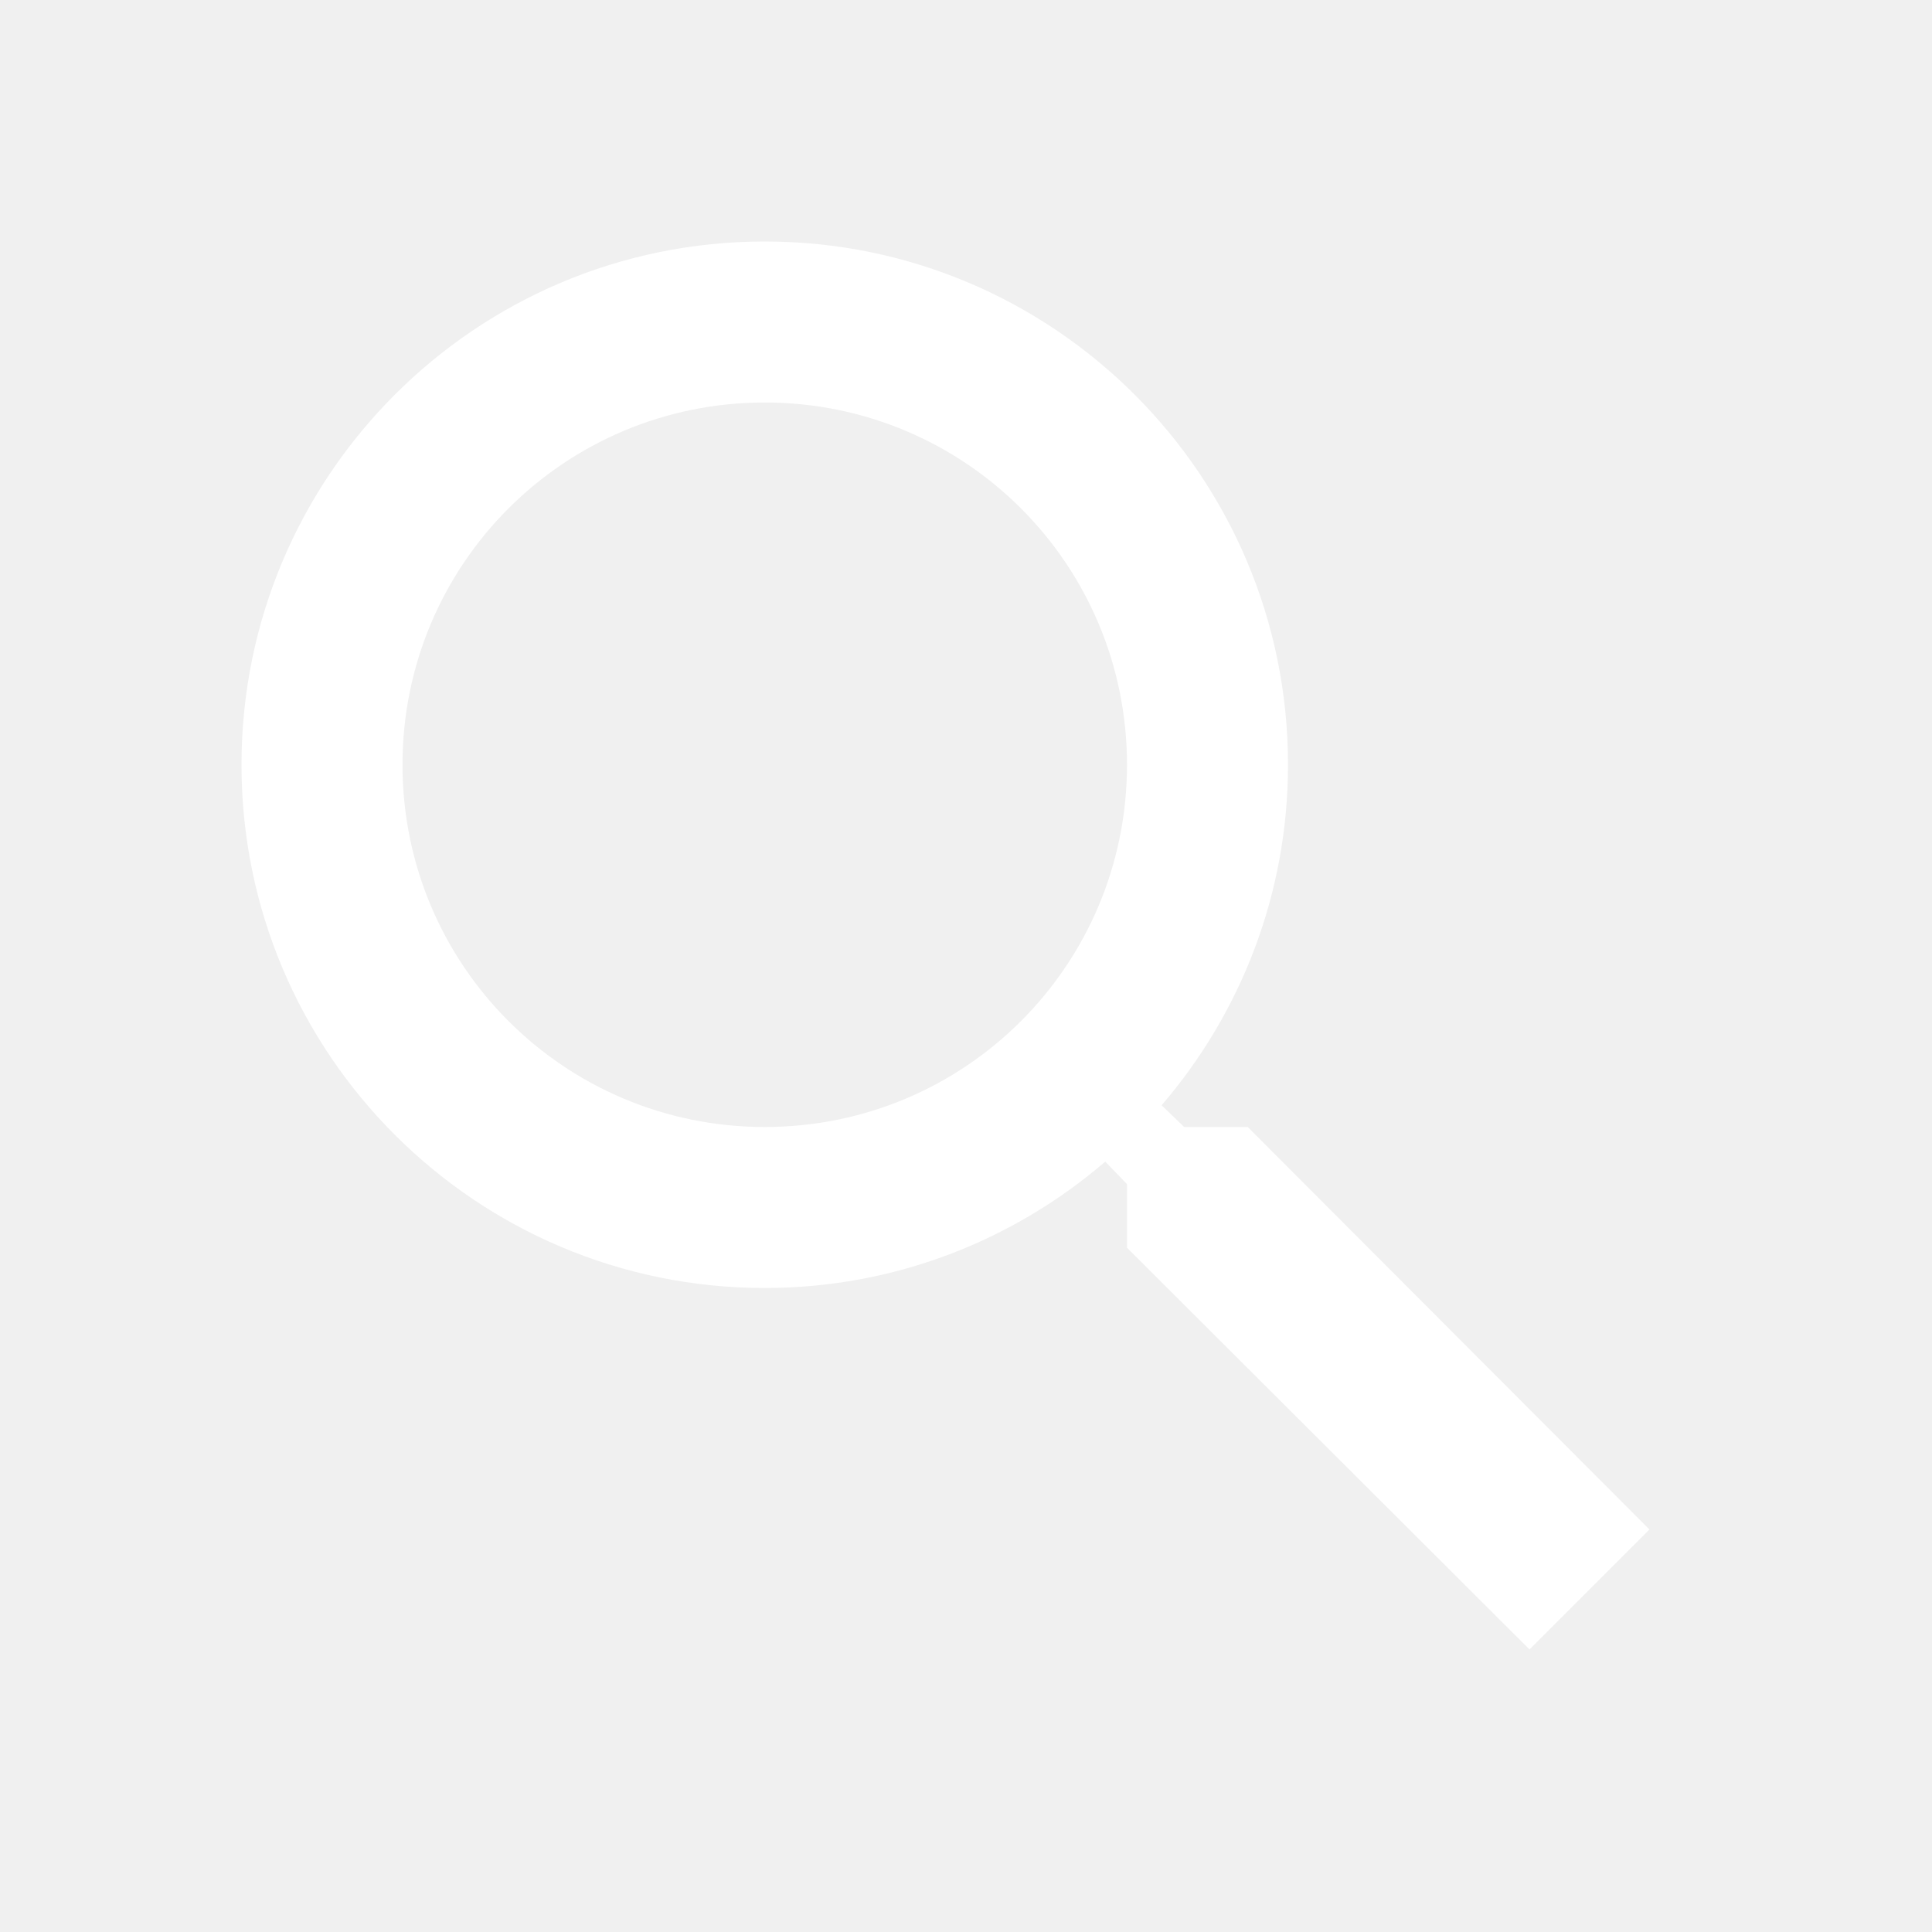
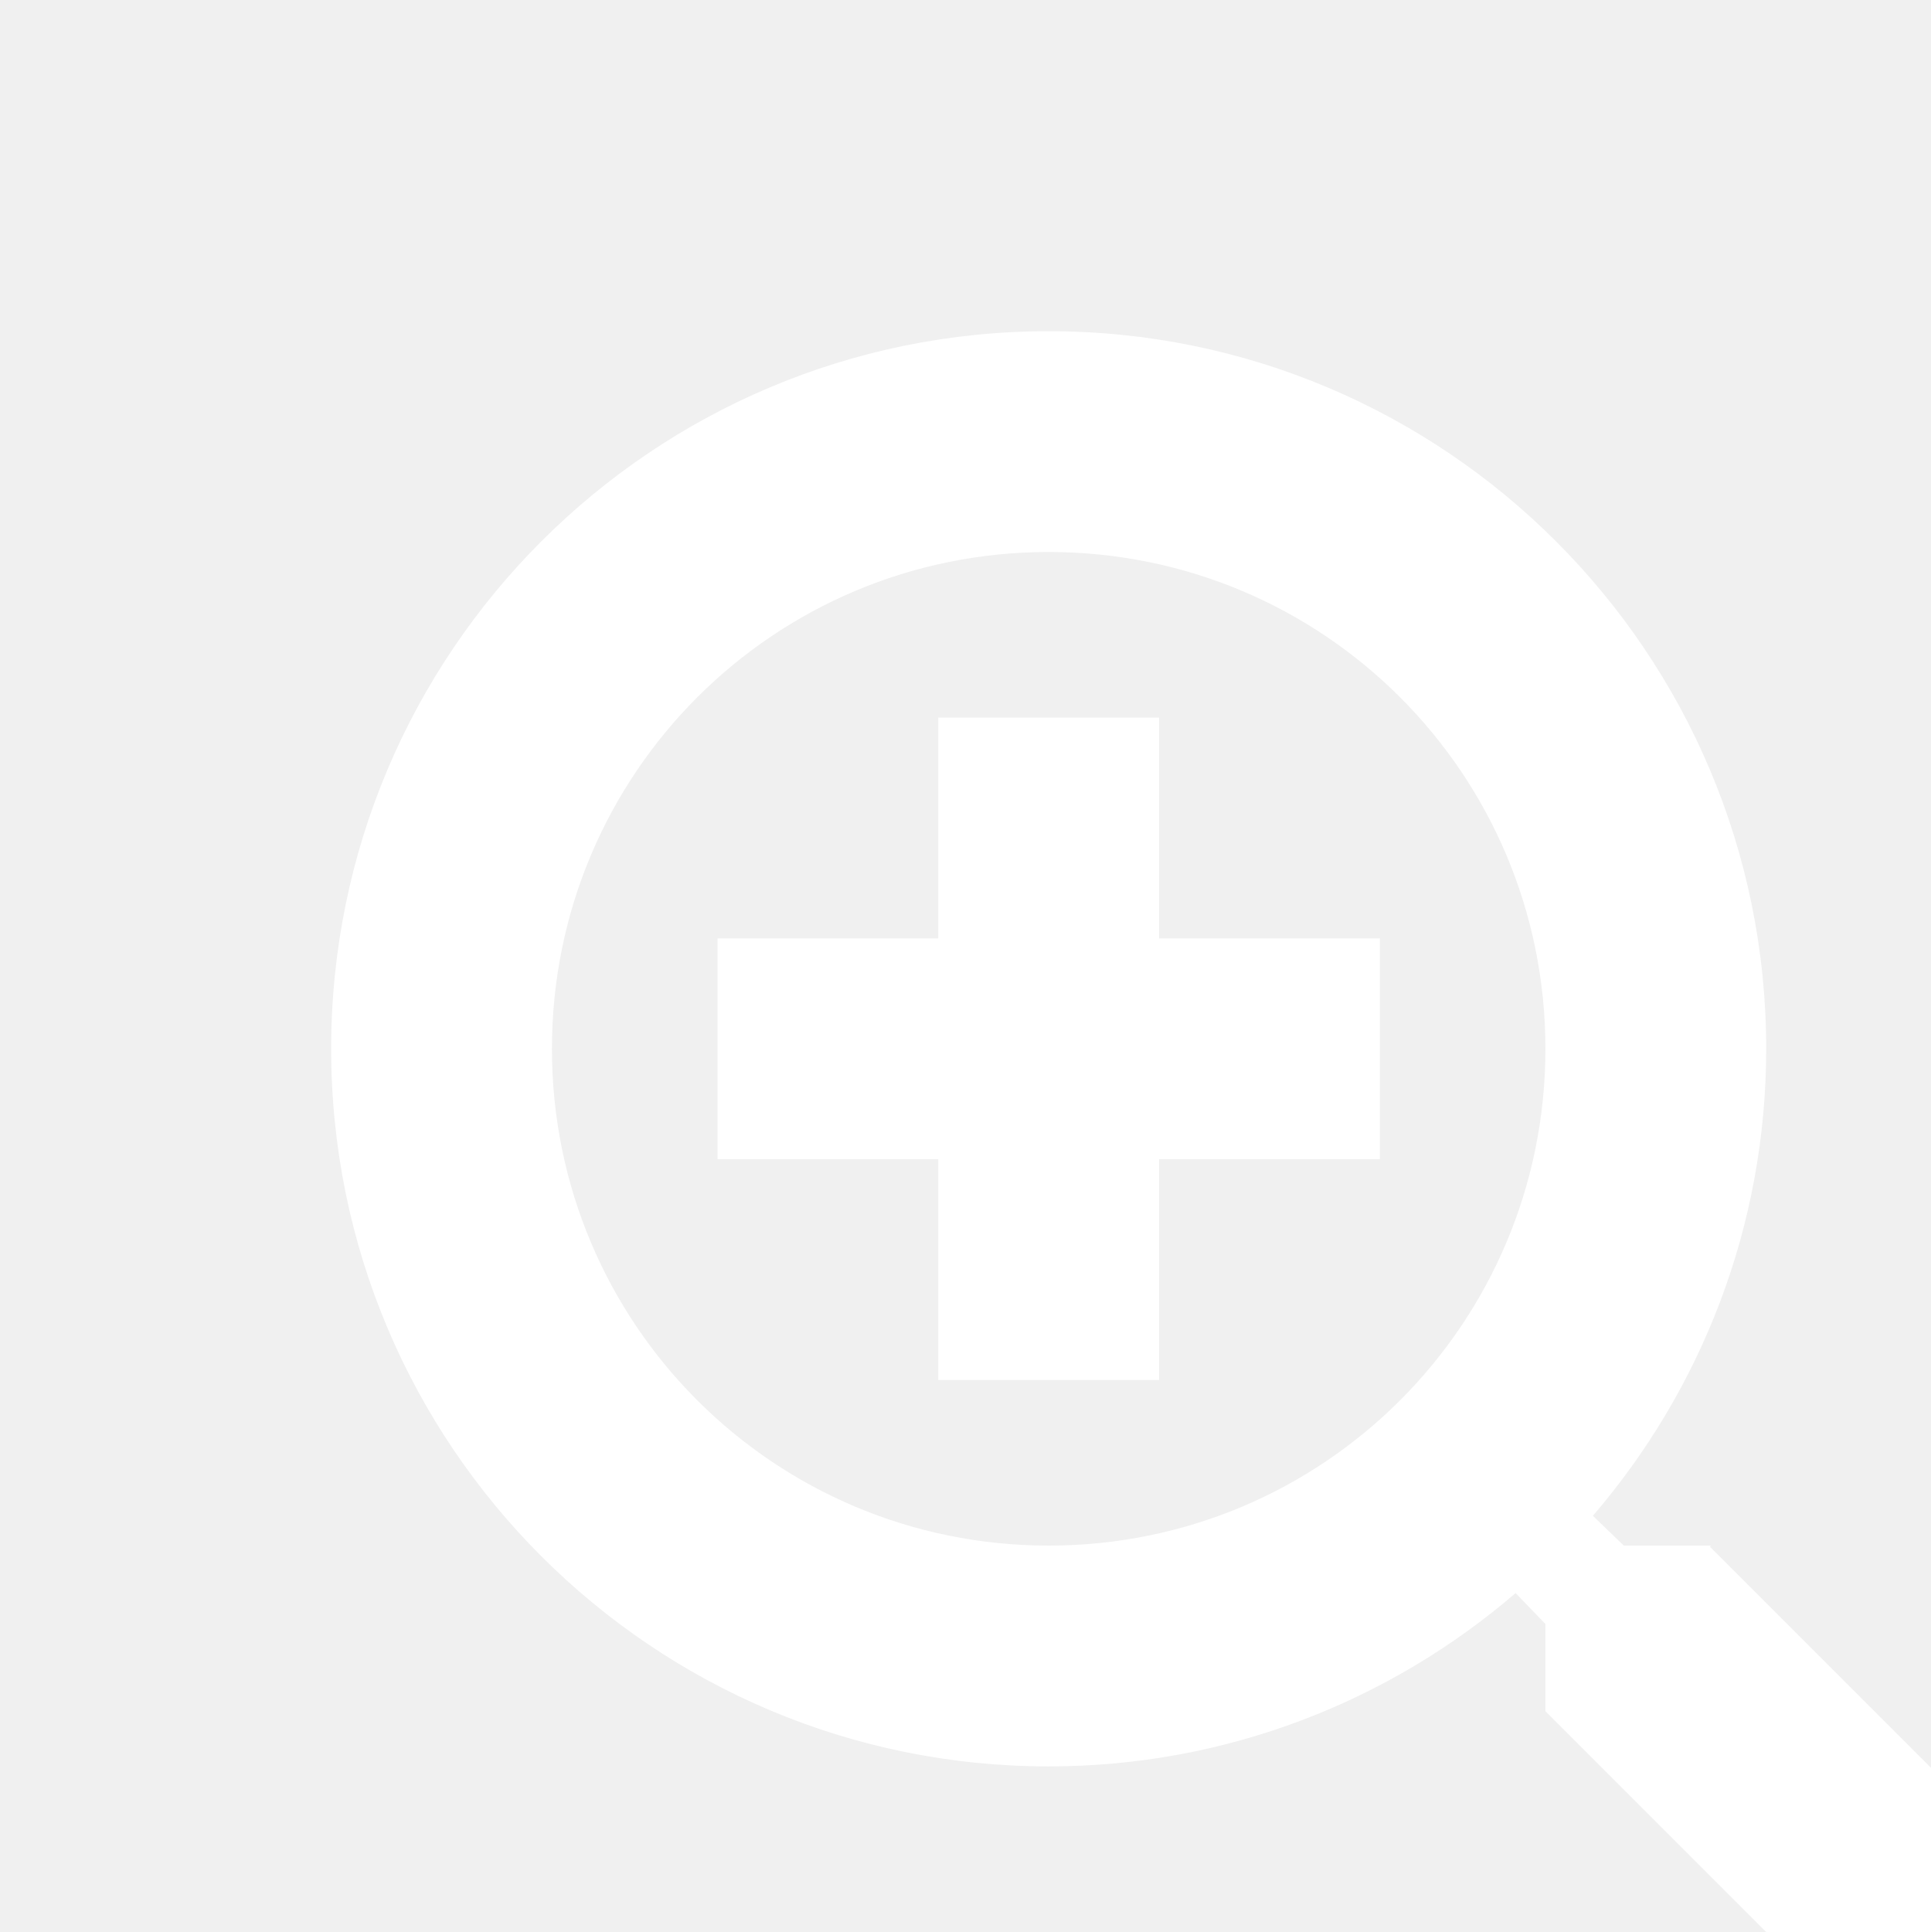
- <svg xmlns="http://www.w3.org/2000/svg" fill="#fff" height="24" viewBox="0 0 24 24" width="24">
-   <path d="M15.5 14h-.79l-.28-.27C15.41 12.59 16 11.11 16 9.5 16 5.91 13.09 3 9.5 3S3 5.91 3 9.5 5.91 16 9.5 16c1.61 0 3.09-.59 4.23-1.57l.27.28v.79l5 4.99L20.49 19l-4.99-5zm-6 0C7.01 14 5 11.99 5 9.5S7.01 5 9.5 5 14 7.01 14 9.5 11.99 14 9.5 14z" />
-   <path d="M0 0h24v24H0z" fill="none" />
+ <svg xmlns="http://www.w3.org/2000/svg">
+   <g style="fill:none;fill-rule:evenodd;stroke:none;stroke-width:1">
+     <path d="m 15.5,14 -0.79,0 -0.28,-0.27 c 0.98,-1.14 1.57,-2.62 1.57,-4.23 0,-3.59 -2.91,-6.5 -6.5,-6.5 -3.59,0 -6.5,2.91 -6.5,6.5 0,3.59 2.91,6.5 6.5,6.5 1.61,0 3.09,-0.59 4.23,-1.57 l 0.27,0.28 0,0.79 5,5 1.49,-1.49 -5,-5 z m -6,0 c -2.49,0 -4.5,-2.01 -4.5,-4.5 0,-2.49 2.01,-4.5 4.5,-4.5 2.49,0 4.5,2.01 4.5,4.5 0,2.49 -2.01,4.5 -4.5,4.5 z" fill="#fff" />
+     <g transform="translate(6.5,6.5)" fill="#fff">
+       <rect x="2" y="0" width="2" height="6" />
+       <rect x="0" y="2" width="6" height="2" />
+     </g>
+   </g>
</svg>
